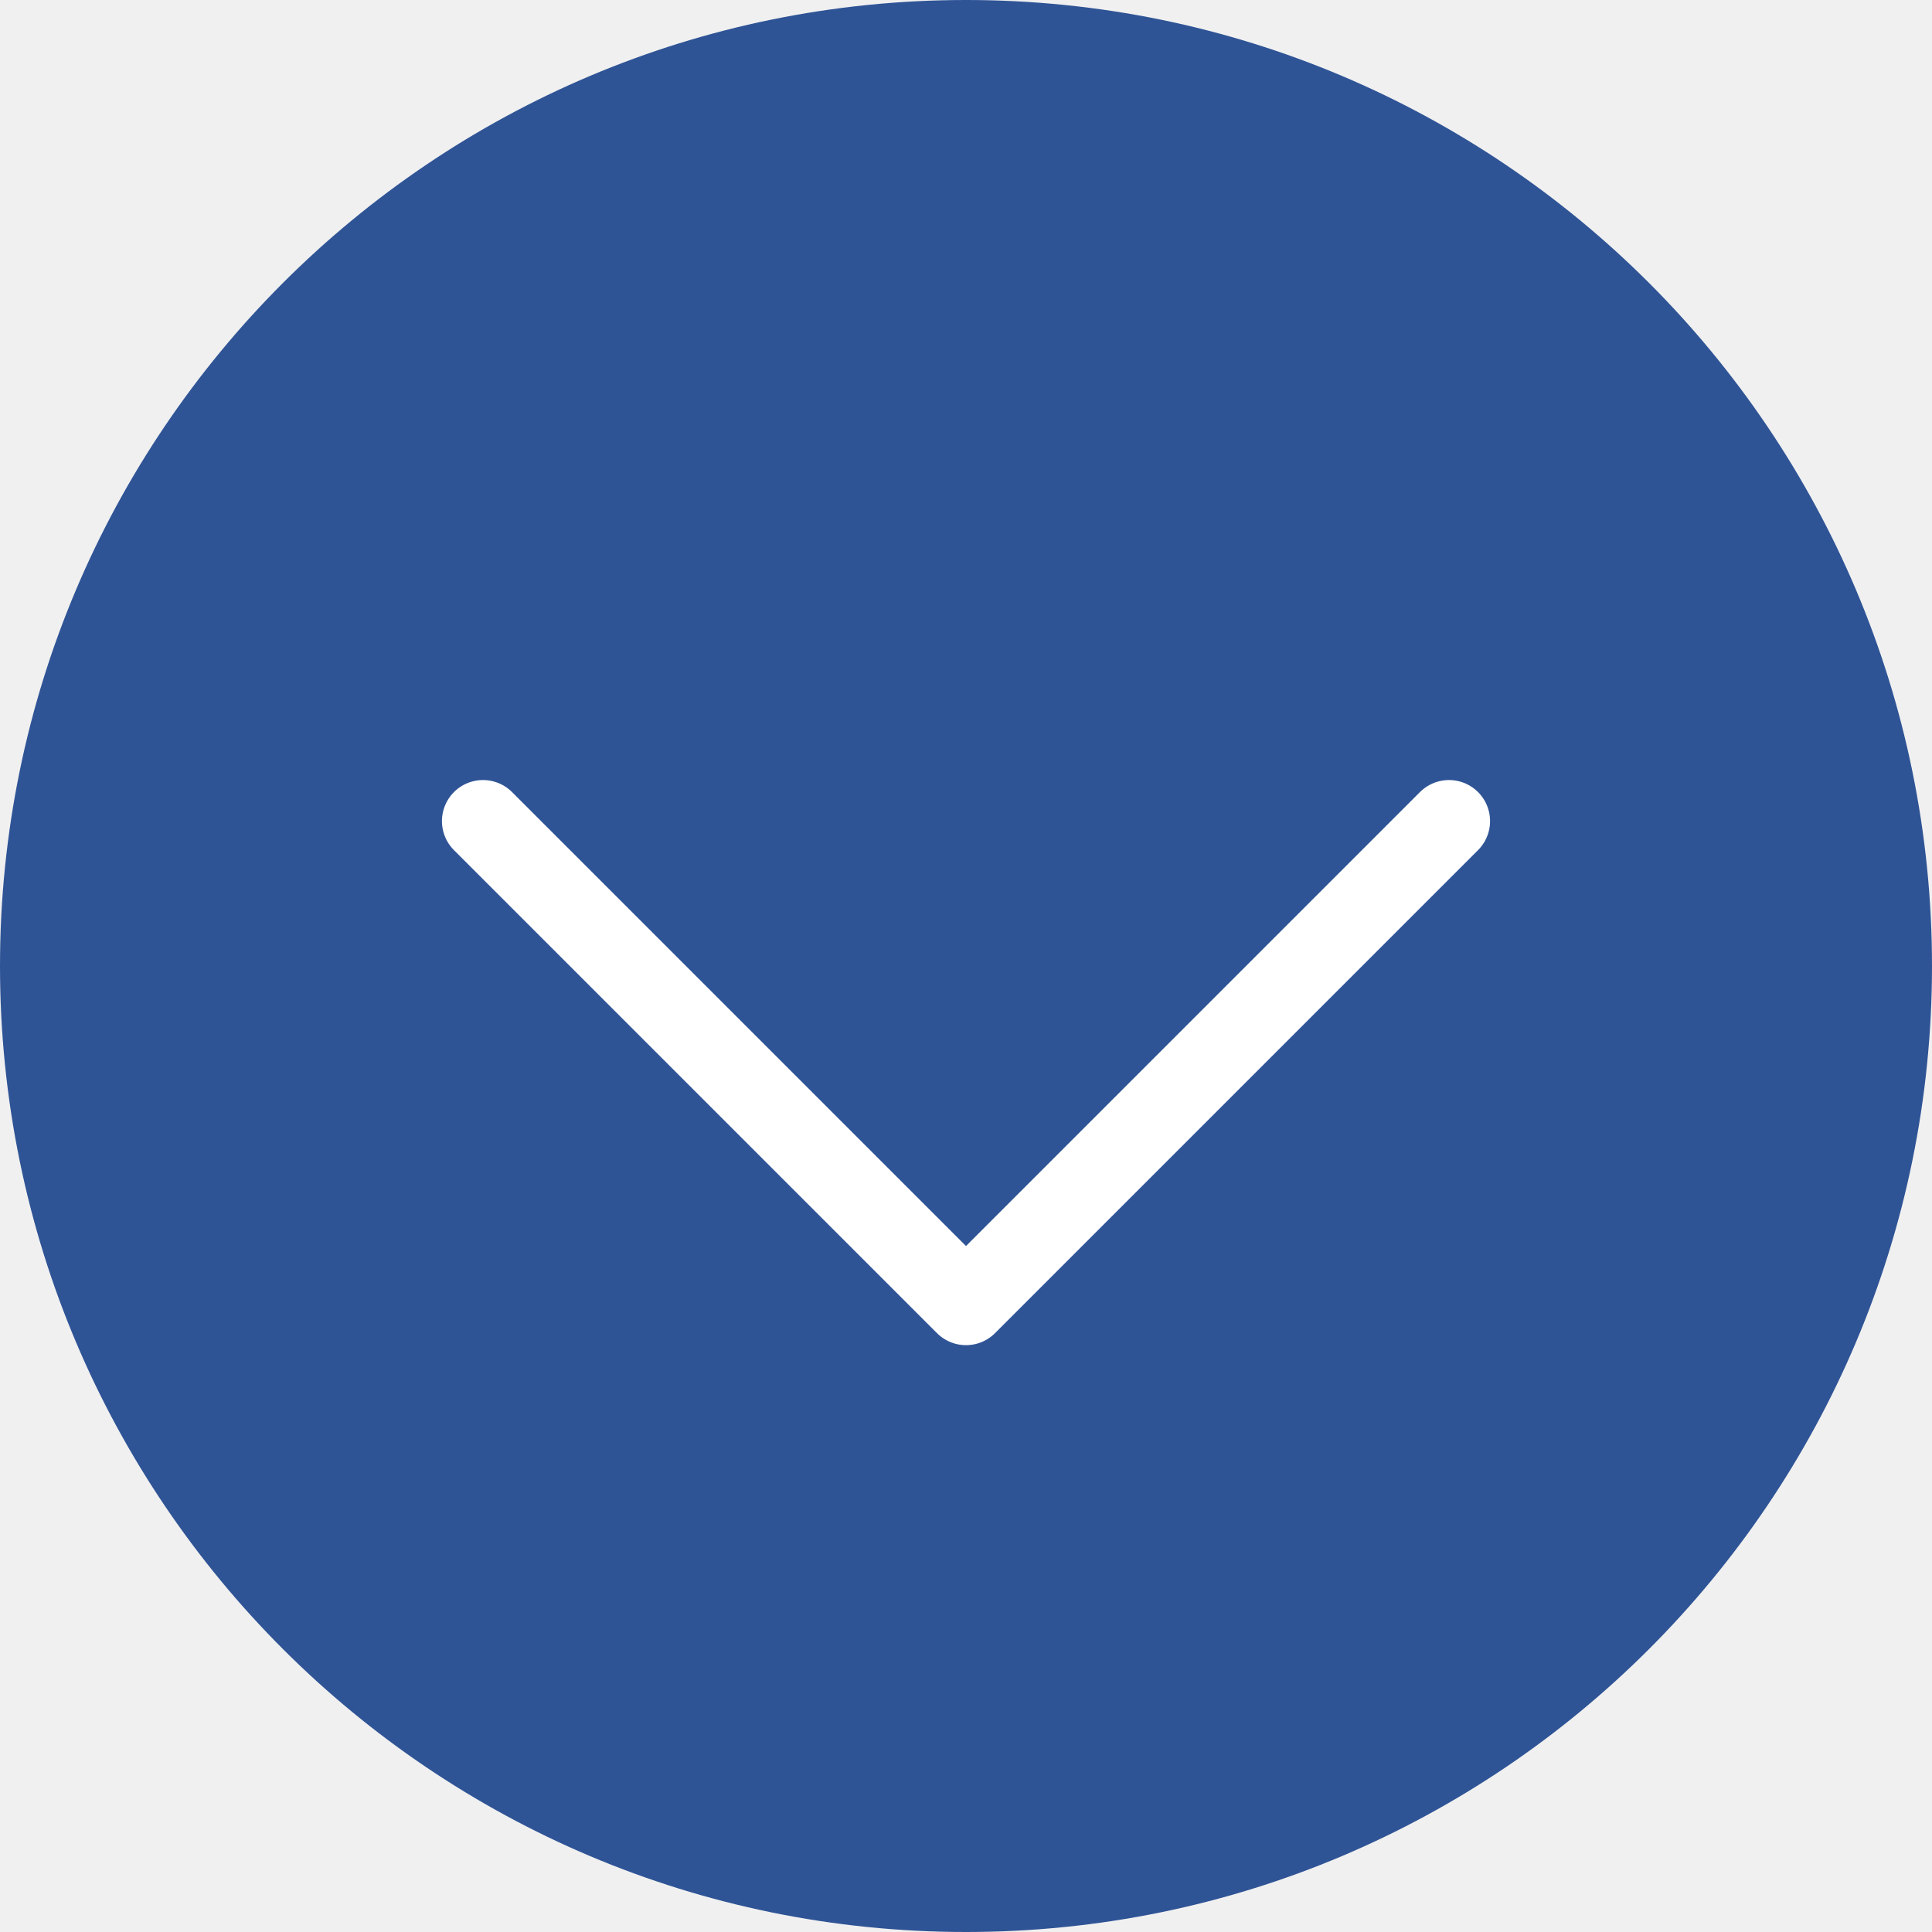
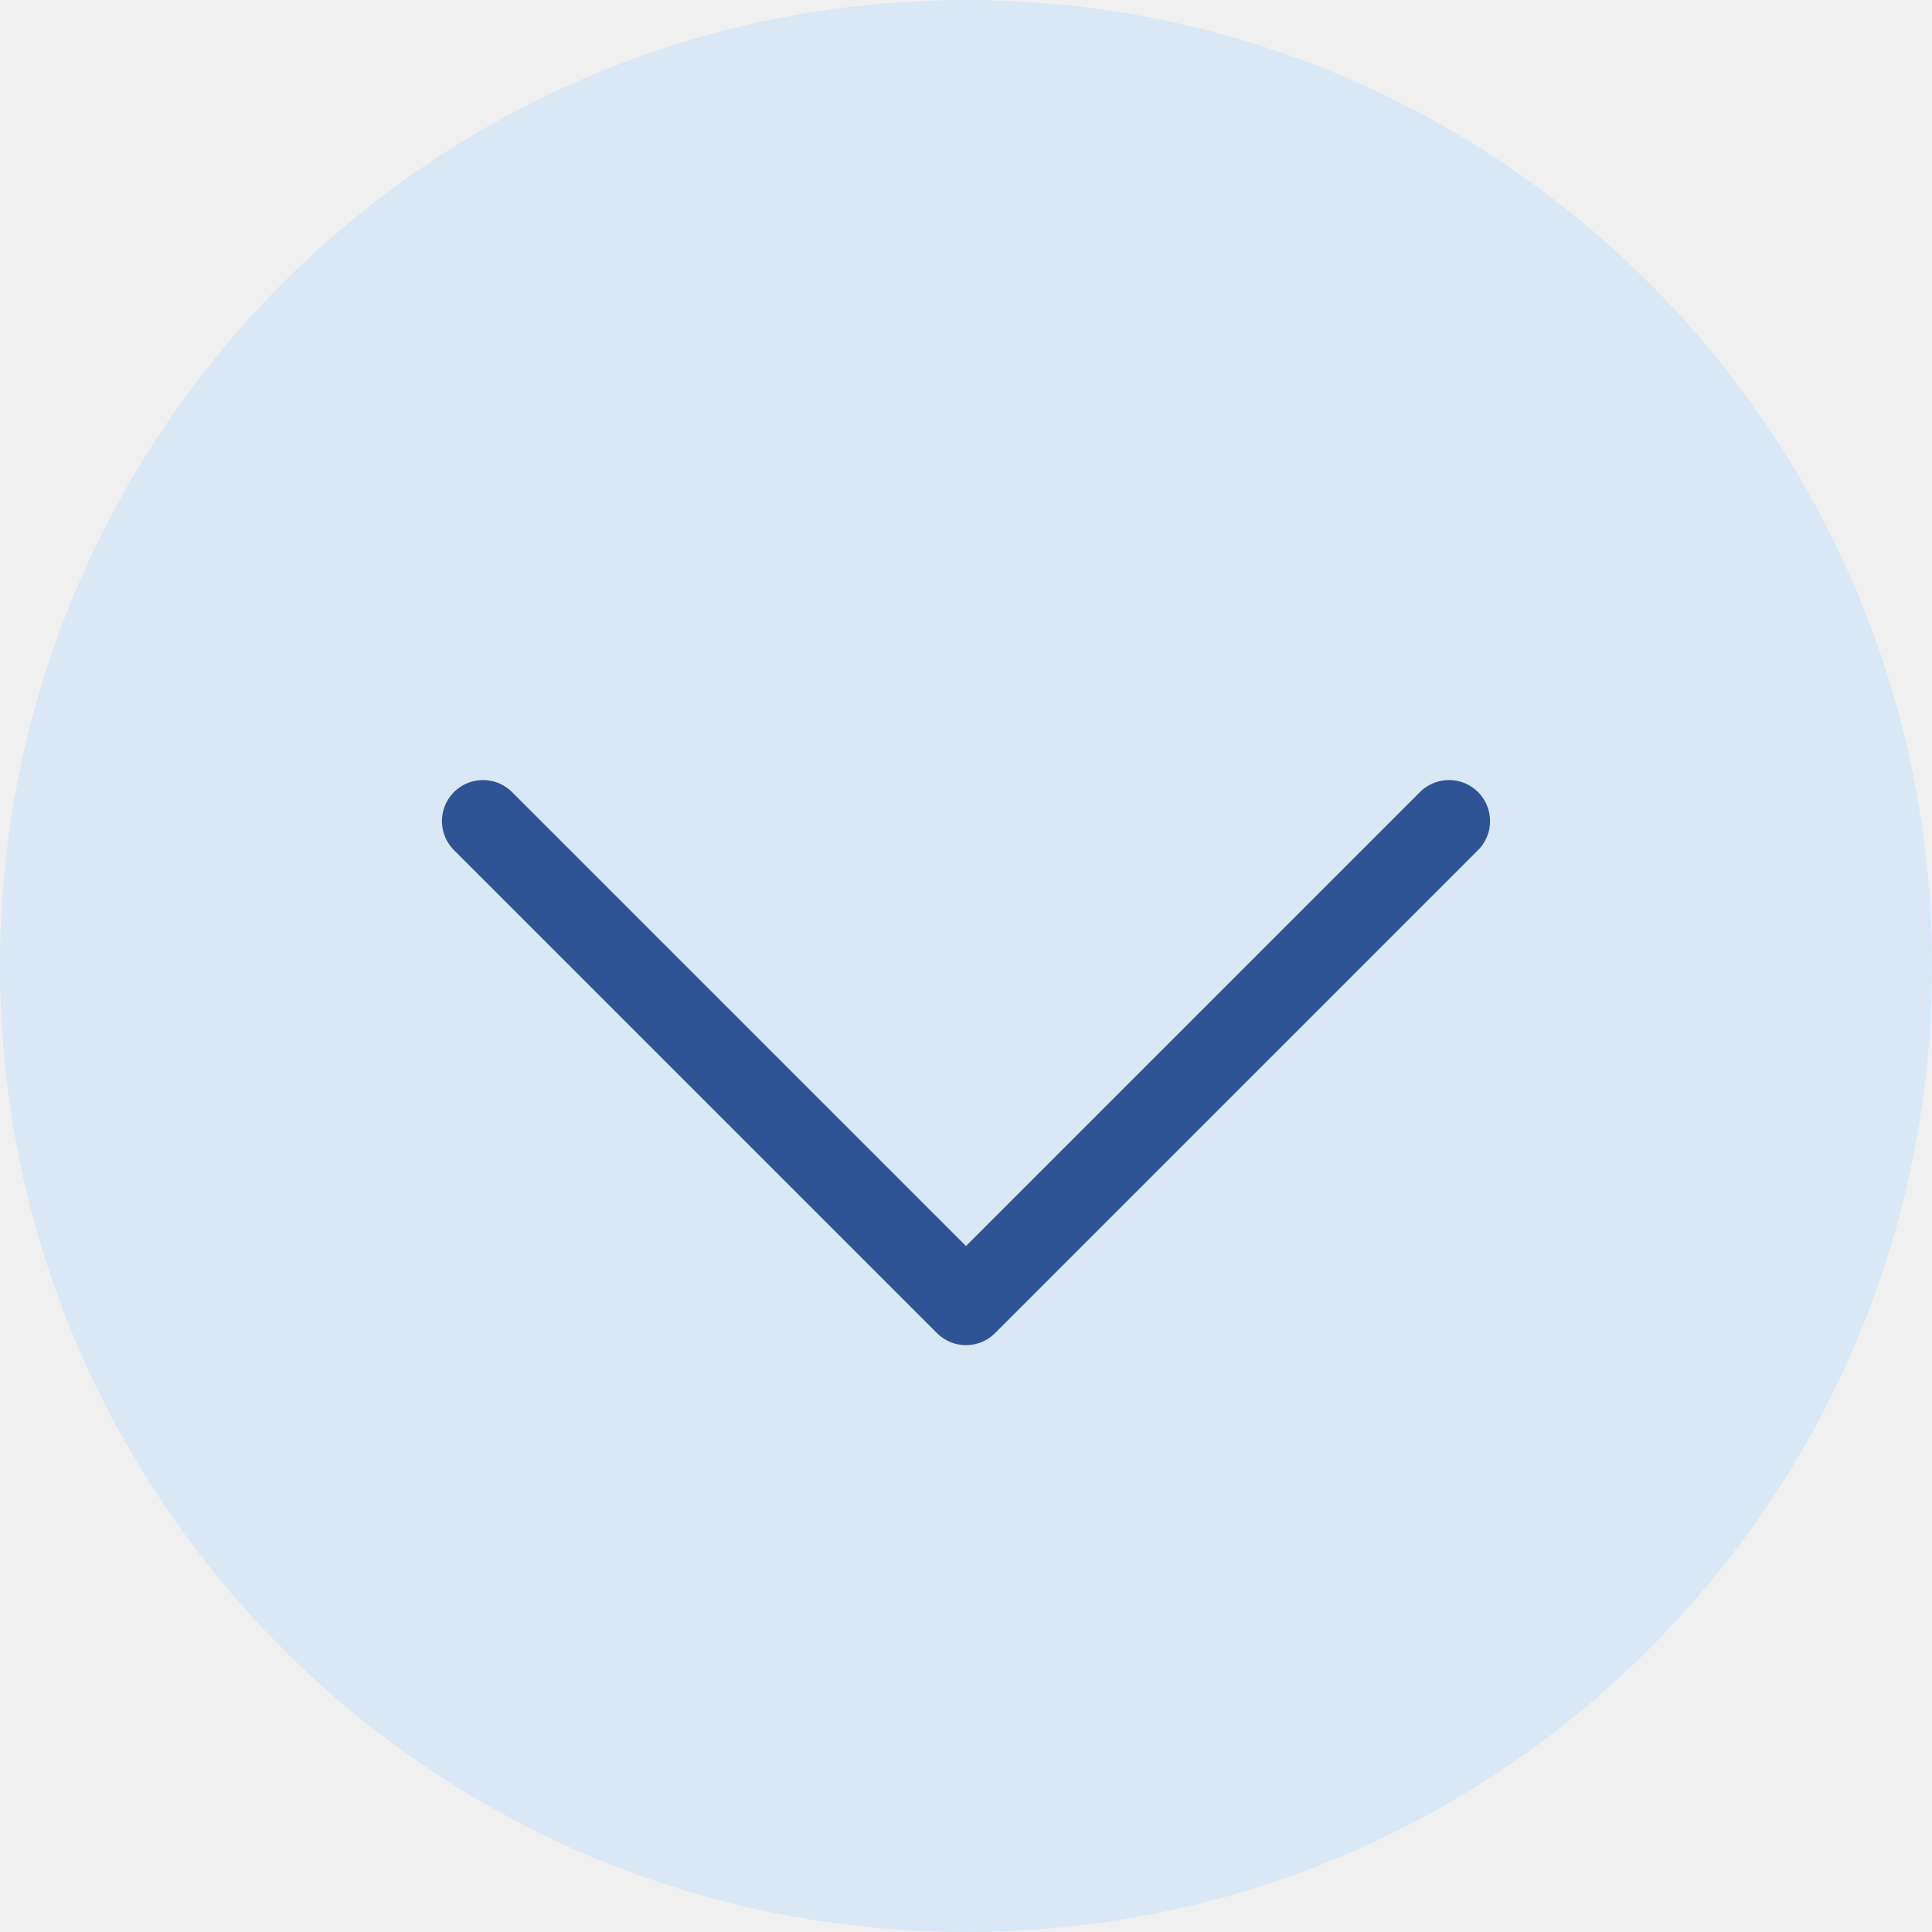
<svg xmlns="http://www.w3.org/2000/svg" width="40" height="40" viewBox="0 0 40 40" fill="none">
-   <circle cx="20" cy="20" r="19.15" fill="#2F5496" stroke="#2F5496" stroke-width="1.7" />
-   <path d="M10 17L20 27L30 17" stroke="white" stroke-width="1.7" stroke-linecap="round" stroke-linejoin="round" />
+   <circle cx="20" cy="20" r="19.15" fill="#DAE7F5" stroke="#DAE7F5" stroke-width="1.7" />
+   <path d="M10 17L20 27L30 17" stroke="#2F5496" stroke-width="1.7" stroke-linecap="round" stroke-linejoin="round" />
</svg>
